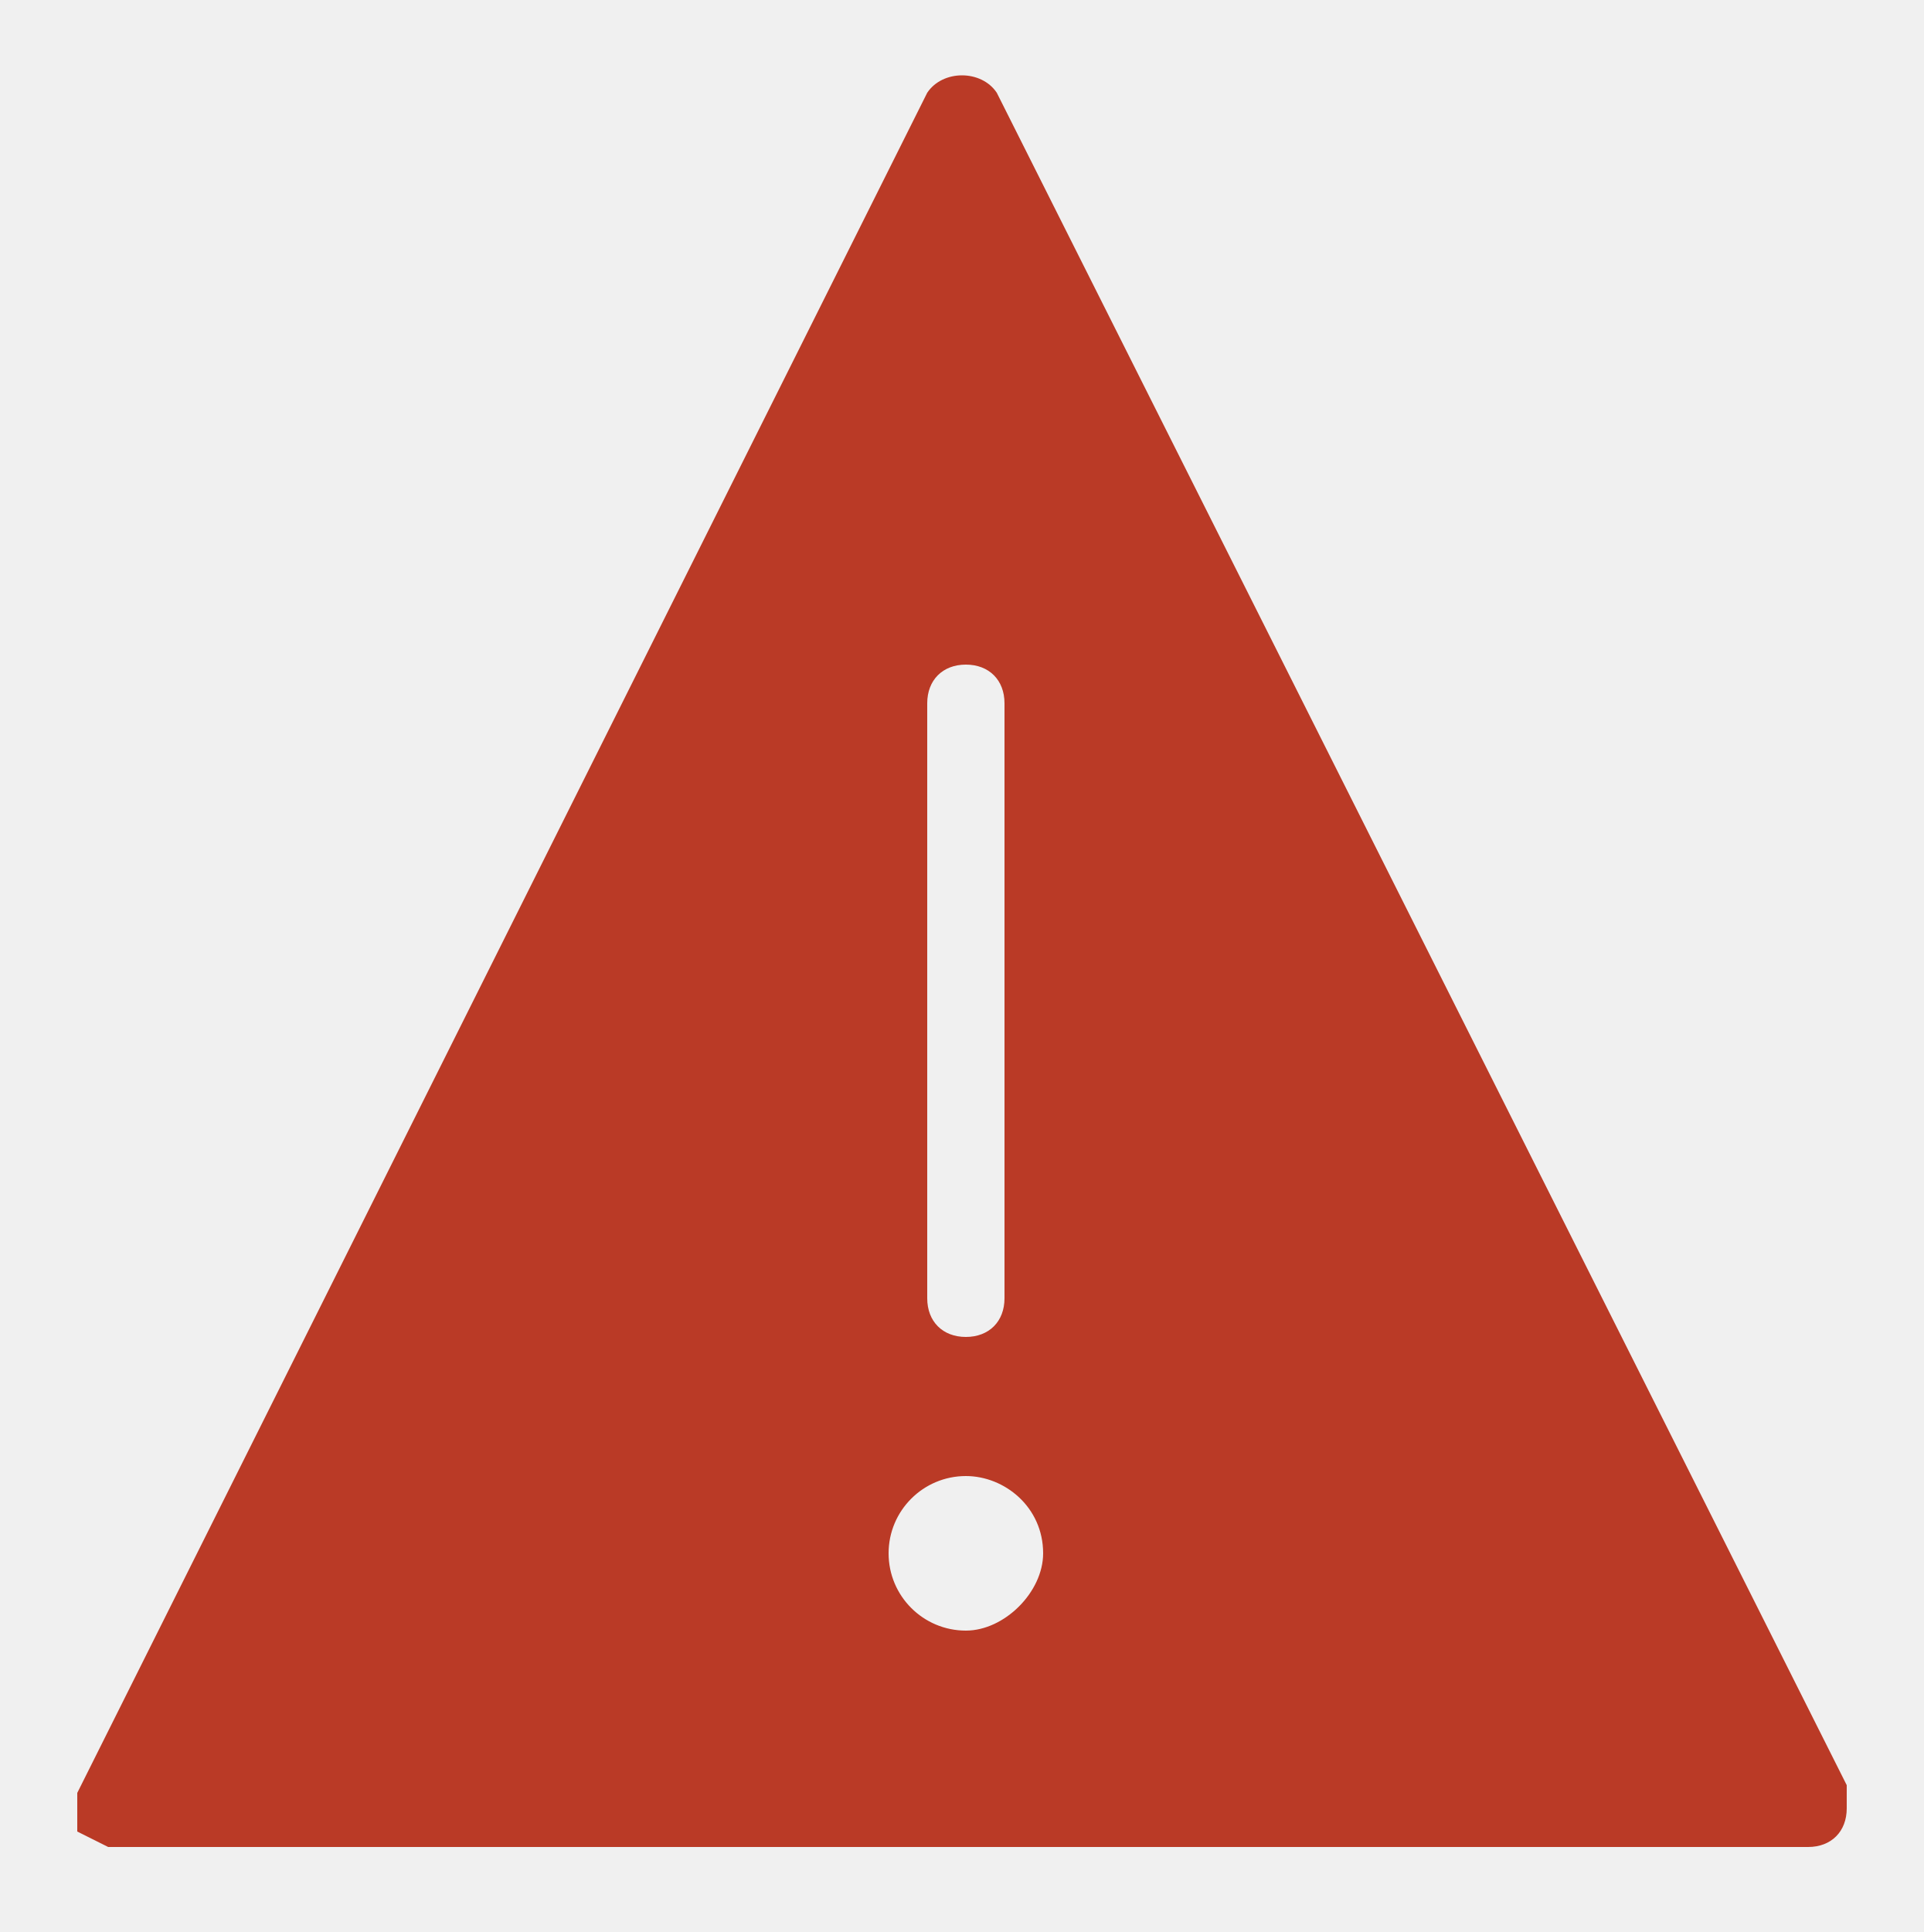
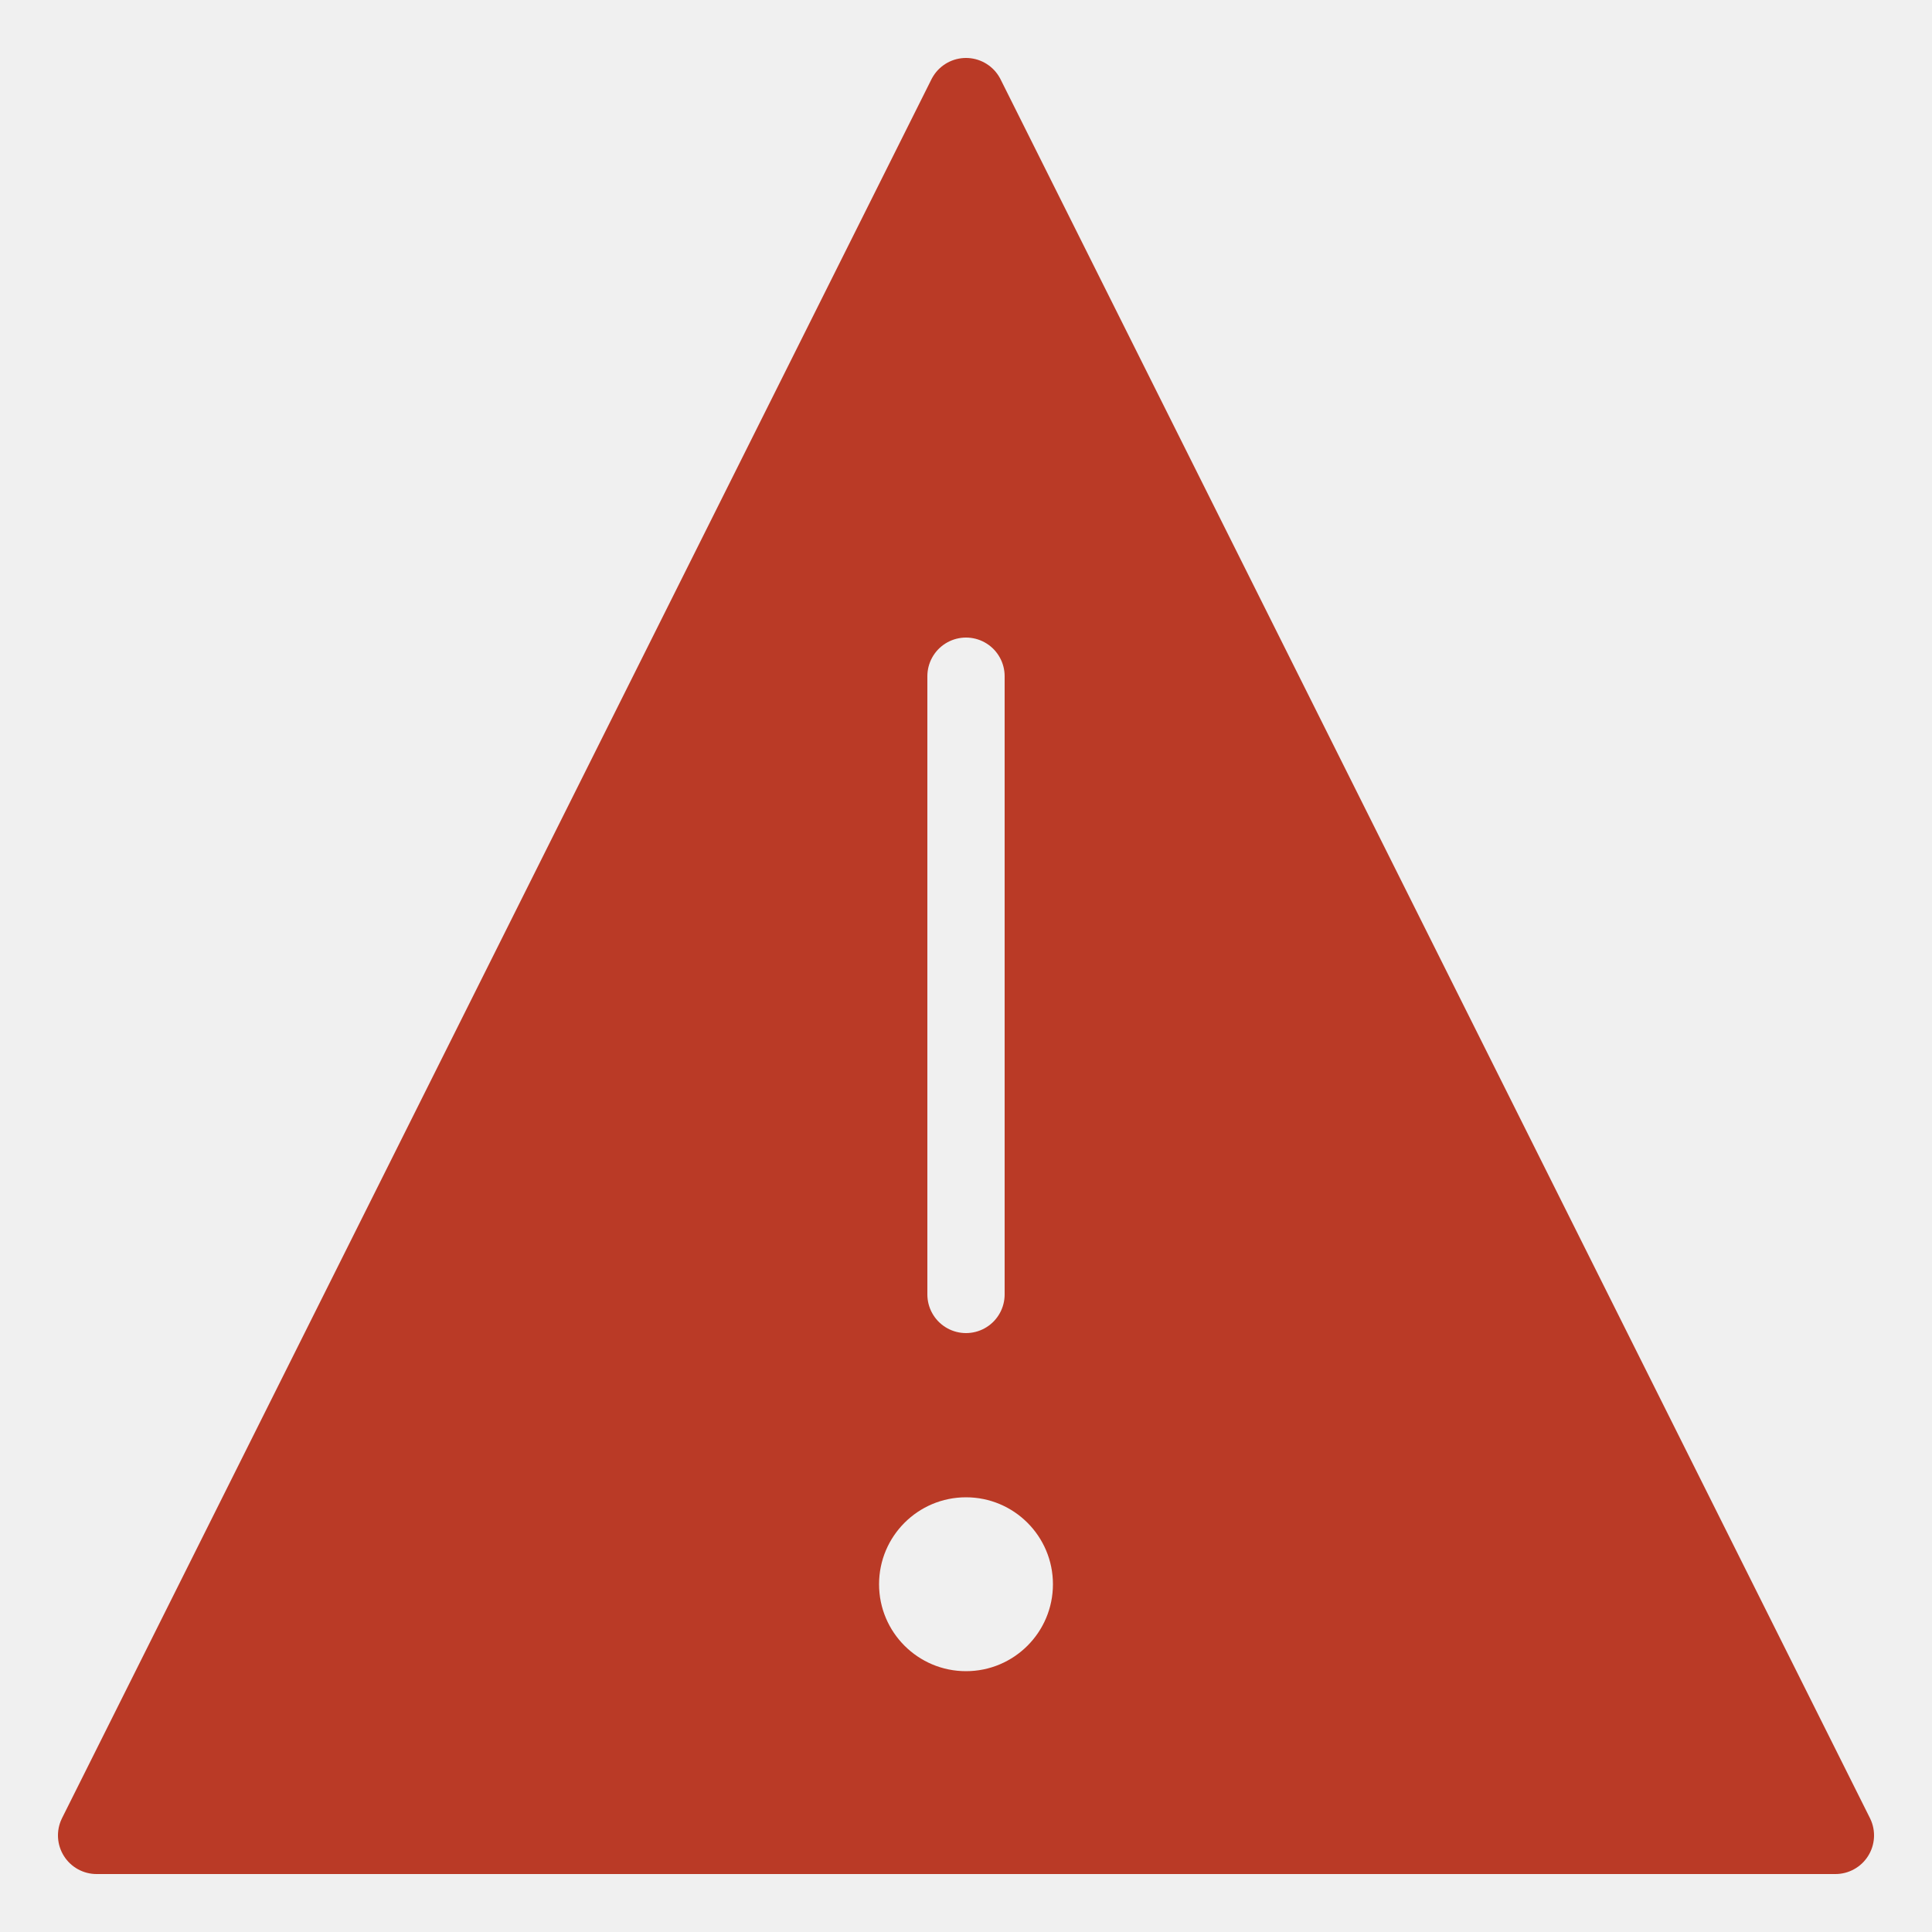
- <svg xmlns="http://www.w3.org/2000/svg" xmlns:xlink="http://www.w3.org/1999/xlink" viewBox="0 0 24.9 25">
+ <svg xmlns="http://www.w3.org/2000/svg" viewBox="0 0 100 100">
  <defs>
-     <path id="a" d="M13.2.9H13C9.8 1 6.7 2.3 4.5 4.6A11.7 11.7 0 0 0 1 13.2C1.1 19.8 6.3 25 12.8 25h.2c6.7-.1 12.1-5.6 12-12.2A11.8 11.8 0 0 0 13.2.9z" />
+     <mask id="a">
+       <rect width="100%" height="100%" fill="#fff" />
+       <line x1="50" y1="35" x2="50" y2="67" stroke="#000" stroke-width="4" stroke-linecap="round" />
+       <circle cx="50" cy="82" r="4.5" fill="#000" />
+     </mask>
  </defs>
-   <clipPath id="b">
-     <use overflow="visible" xlink:href="#a" />
-   </clipPath>
-   <defs>
-     <path id="c" d="M12.5 7.2c0-.3.2-.5.5-.5s.5.2.5.5v7.3c0 .3-.2.5-.5.5s-.5-.2-.5-.5V7.2z" />
-   </defs>
-   <clipPath id="d">
-     <use overflow="visible" xlink:href="#c" />
-   </clipPath>
-   <defs>
-     <path id="e" d="M13 19.2c-.6 0-1.1-.5-1.1-1 0-.6.4-1.1 1-1.1s1 .5 1 1c.2.6-.3 1.1-.9 1.1z" />
-   </defs>
-   <clipPath id="f">
-     <use overflow="visible" xlink:href="#e" />
-   </clipPath>
-   <defs>
-     <path id="g" d="M-13.8.9h-.2c-3.2.1-6.2 1.4-8.5 3.7a12.1 12.1 0 0 0-3.5 8.6c.1 6.6 5.3 11.8 11.8 11.8h.2c6.7-.1 12.1-5.6 12-12.2A11.8 11.8 0 0 0-13.8.9z" />
-   </defs>
-   <clipPath id="h">
-     <use overflow="visible" xlink:href="#g" />
-   </clipPath>
-   <g clip-path="url(#h)">
-     <defs>
-       <path id="i" d="M-26 .9h24v24h-24z" />
-     </defs>
-     <clipPath id="j">
-       <use overflow="visible" xlink:href="#i" />
-     </clipPath>
-     <path fill="#ffb249" d="M-31-4.1H3v34h-34z" clip-path="url(#j)" />
-   </g>
-   <defs>
-     <path id="k" d="M-14.5 7.2c0-.3.2-.5.5-.5s.5.2.5.5v7.3c0 .3-.2.5-.5.5s-.5-.2-.5-.5V7.2z" />
-   </defs>
-   <clipPath id="l">
-     <use overflow="visible" xlink:href="#k" />
-   </clipPath>
-   <g clip-path="url(#l)">
-     <defs>
-       <path id="m" d="M-26 .9h24v24h-24z" />
-     </defs>
-     <clipPath id="n">
-       <use overflow="visible" xlink:href="#m" />
-     </clipPath>
-     <path fill="#3e3832" d="M-19.5 1.7h11V20h-11z" clip-path="url(#n)" />
-   </g>
-   <g>
-     <defs>
-       <path id="o" d="M-14 19.2c-.6 0-1.1-.5-1.1-1 0-.6.4-1.1 1-1.1s1 .5 1 1c.2.6-.3 1.1-.9 1.1z" />
-     </defs>
-     <clipPath id="p">
-       <use overflow="visible" xlink:href="#o" />
-     </clipPath>
-     <g clip-path="url(#p)">
-       <defs>
-         <path id="q" d="M-26 .9h24v24h-24z" />
-       </defs>
-       <clipPath id="r">
-         <use overflow="visible" xlink:href="#q" />
-       </clipPath>
-       <path fill="#3e3832" d="M-20 12.1h12.1v12.1H-20z" clip-path="url(#r)" />
-     </g>
-   </g>
-   <g>
-     <defs>
-       <path id="s" d="M12.5 21.1a1 1 0 0 1 0-2c.5 0 1 .4 1 1 0 .5-.5 1-1 1zm-.5-12c0-.3.2-.5.5-.5s.5.2.5.5v7.7c0 .3-.2.5-.5.5s-.5-.2-.5-.5V9.1zm11.9 14l-11-21.9c-.2-.3-.7-.3-.9 0l-11 22v.5l.4.2h22c.3 0 .5-.2.5-.5v-.3z" />
-     </defs>
-     <clipPath id="t">
-       <use overflow="visible" xlink:href="#s" />
-     </clipPath>
-     <g clip-path="url(#t)">
-       <defs>
-         <path id="u" d="M1 .9h24v23H1z" />
-       </defs>
-       <clipPath id="v">
-         <use overflow="visible" xlink:href="#u" />
-       </clipPath>
-       <path fill="#ba3a26" d="M-4-4h33v33H-4z" clip-path="url(#v)" />
-     </g>
-   </g>
+   <polygon mask="url(#a)" fill="#BA3A26" points="50,5 95,95 5,95" stroke-width="4" stroke-linejoin="round" stroke="#BA3A26" />
</svg>
